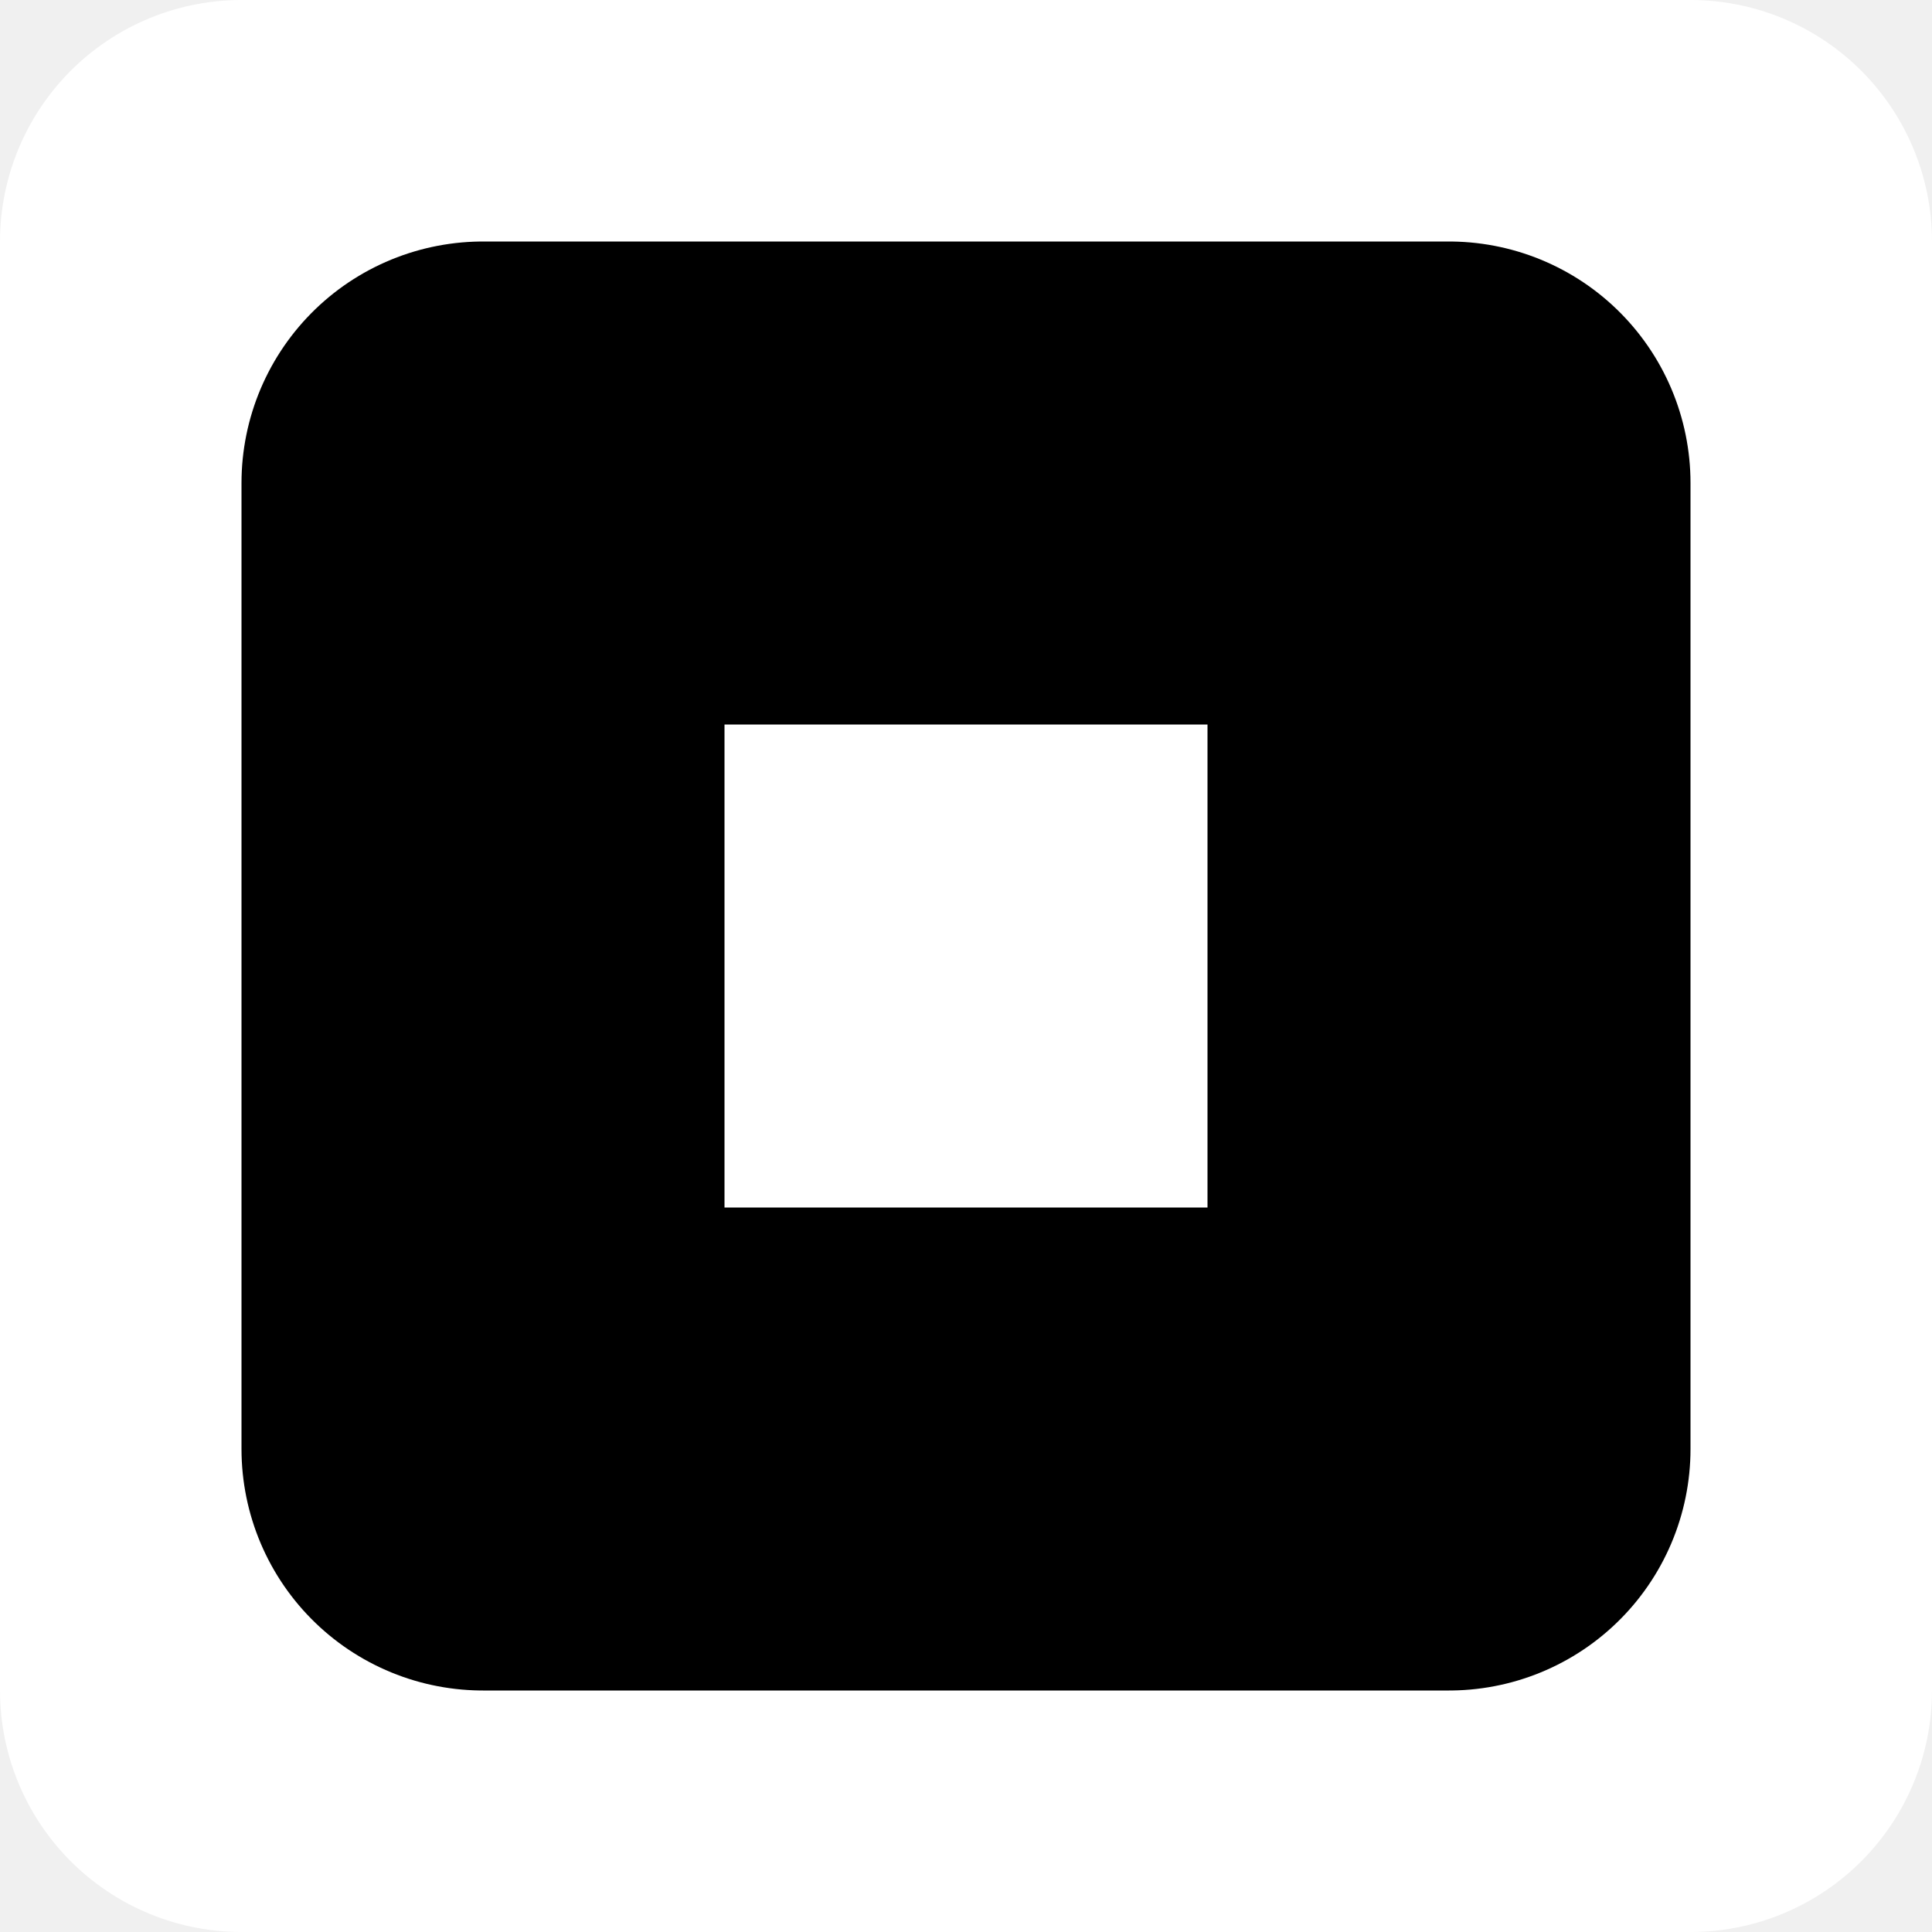
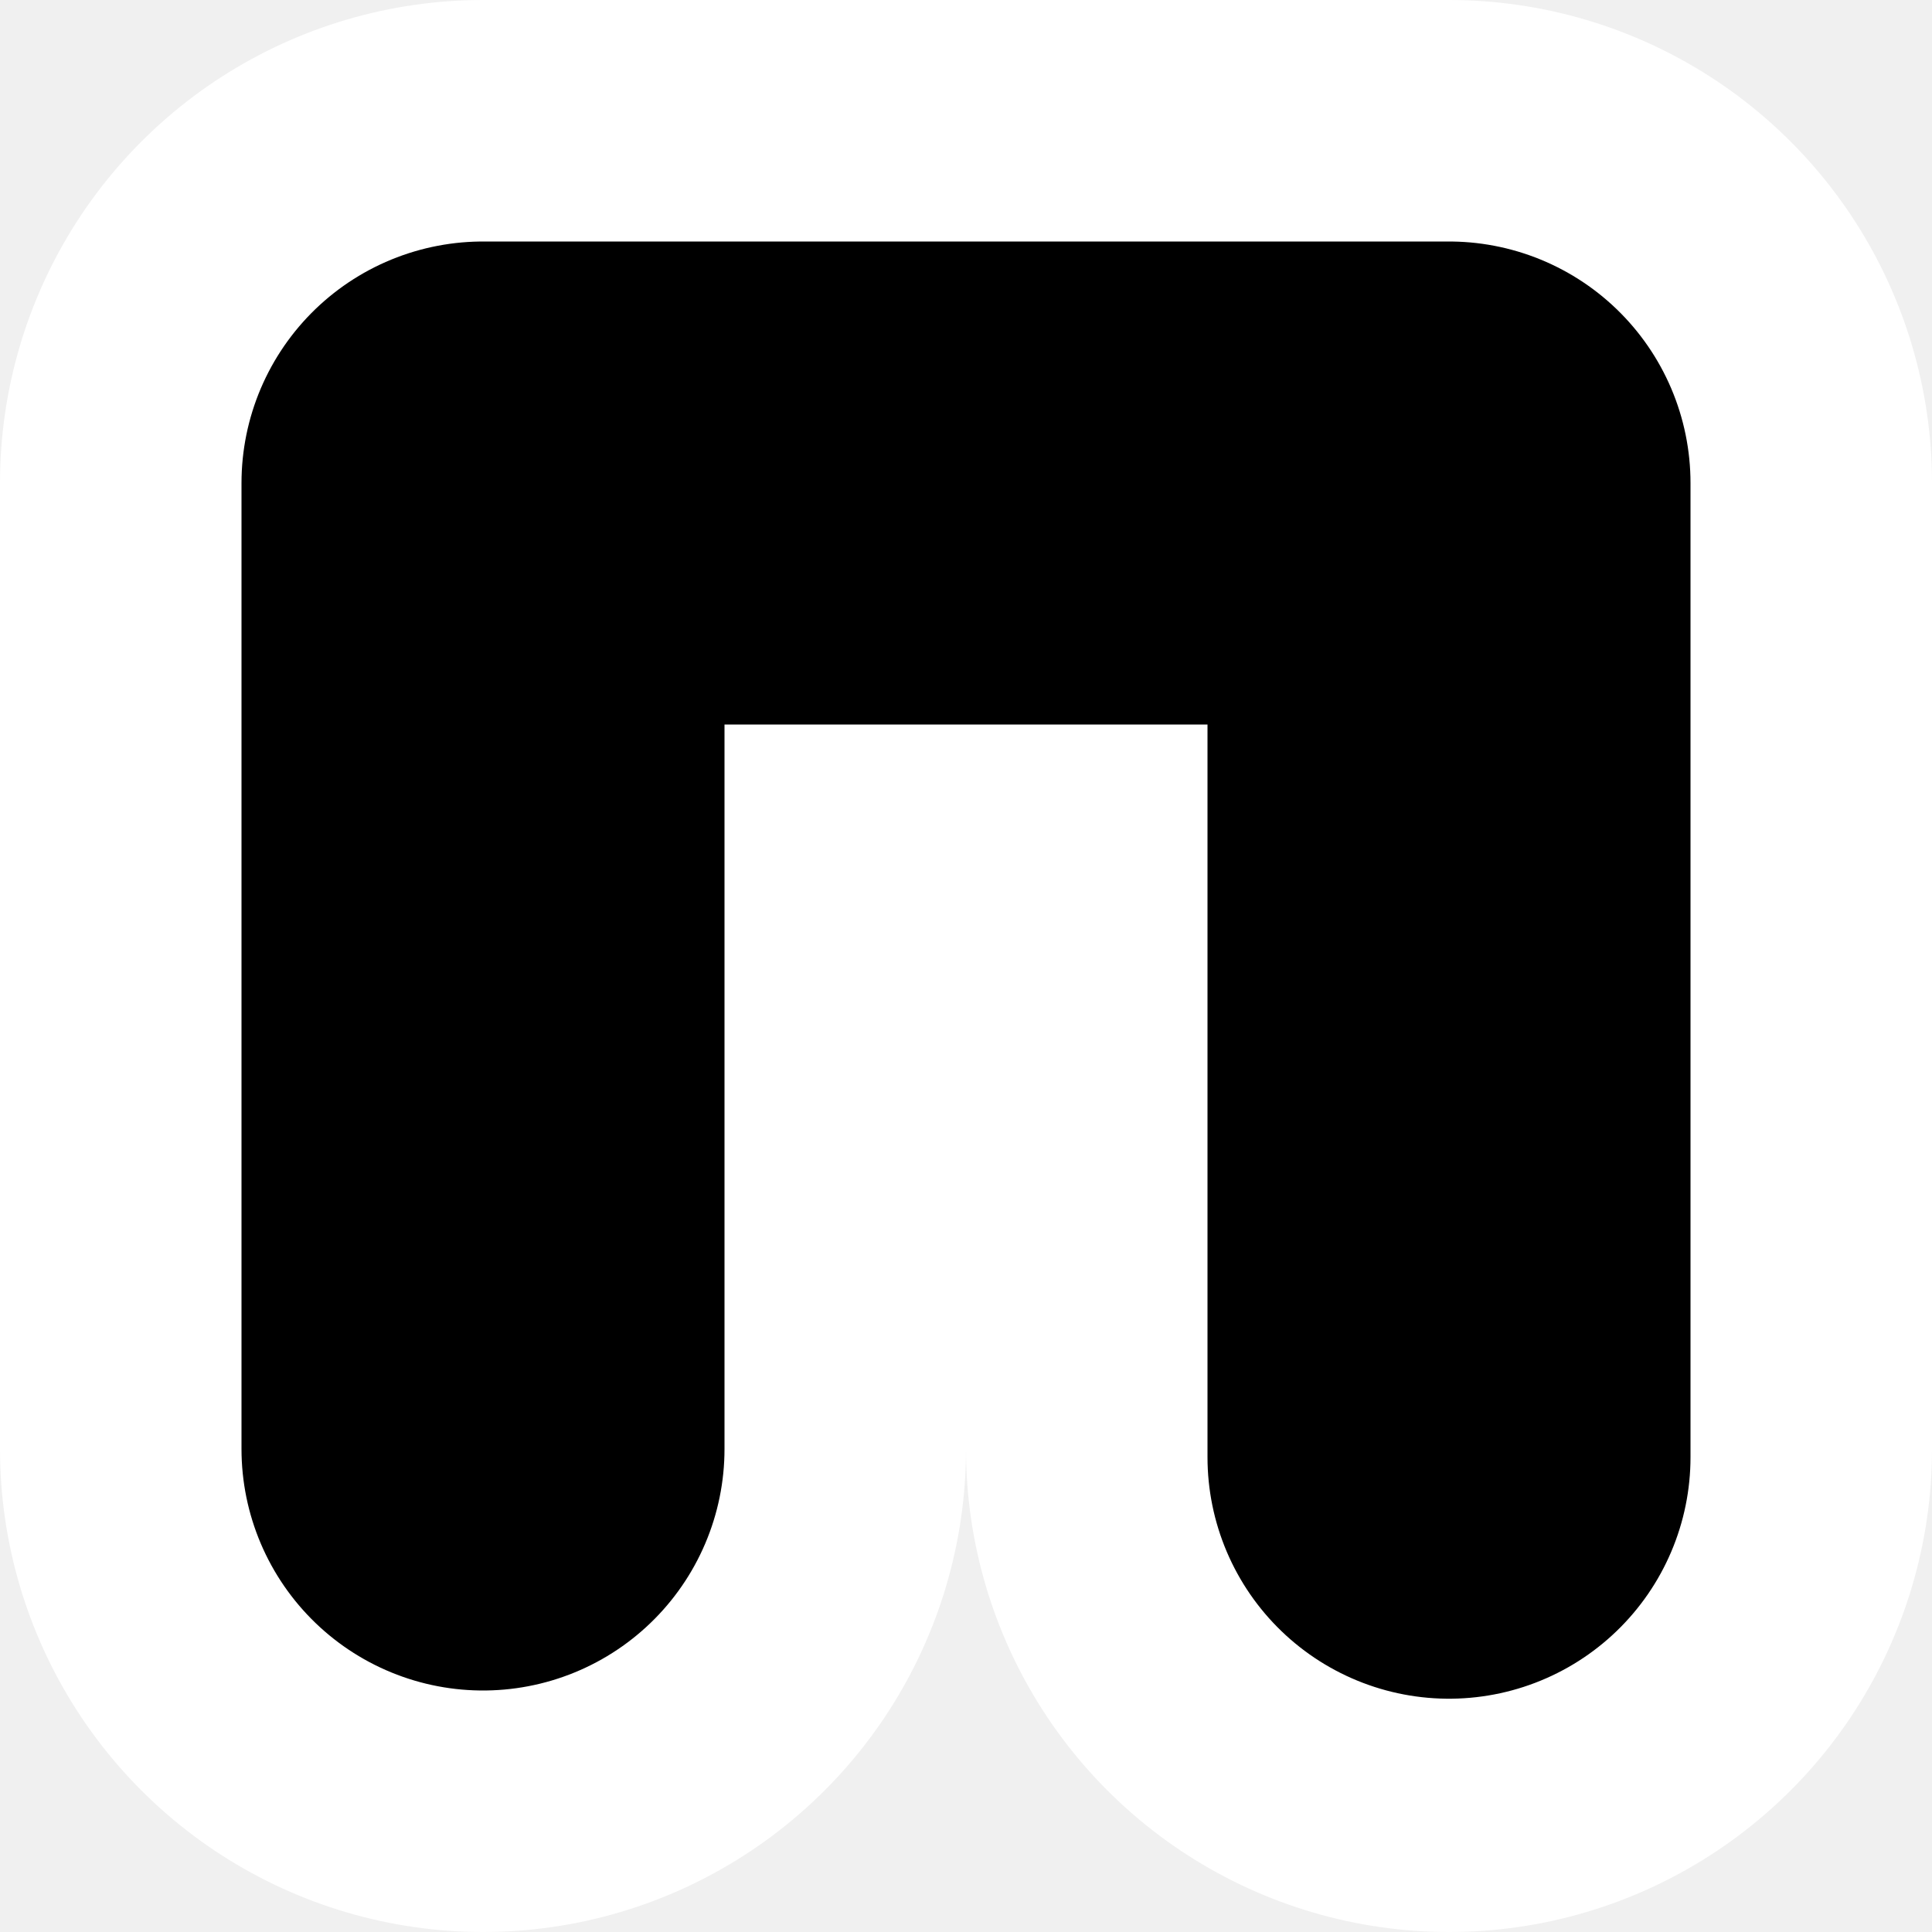
- <svg xmlns="http://www.w3.org/2000/svg" height="8" width="8" version="1.1" id="svg889">
+ <svg xmlns="http://www.w3.org/2000/svg" id="svg889" version="1.1" width="8" height="8">
  <defs id="defs893" />
-   <path style="fill:#ffffff;stroke:#ffffff;stroke-width:2;stroke-linecap:round;stroke-linejoin:round;stroke-miterlimit:4;stroke-dasharray:none;stroke-opacity:1;fill-opacity:1" d="M 1,1 V 7 H 7 V 1 Z" id="path992" />
-   <path id="path992-7" d="M 2,2 V 6 H 6 V 2 Z" style="fill:none;stroke:#000000;stroke-width:2;stroke-linecap:round;stroke-linejoin:round;stroke-miterlimit:4;stroke-dasharray:none;stroke-opacity:1" />
+   <path id="path992-7-3" d="M 2,6 V 2 h 4 v 4" style="fill:none;stroke:#ffffff;stroke-width:4;stroke-linecap:round;stroke-linejoin:round;stroke-miterlimit:4;stroke-dasharray:none;stroke-opacity:1" />
+   <path style="fill:none;stroke:#000000;stroke-width:2;stroke-linecap:round;stroke-linejoin:round;stroke-miterlimit:4;stroke-dasharray:none;stroke-opacity:1" d="M 2,6 V 2 h 4 v 4.034" id="path992-7" />
</svg>
